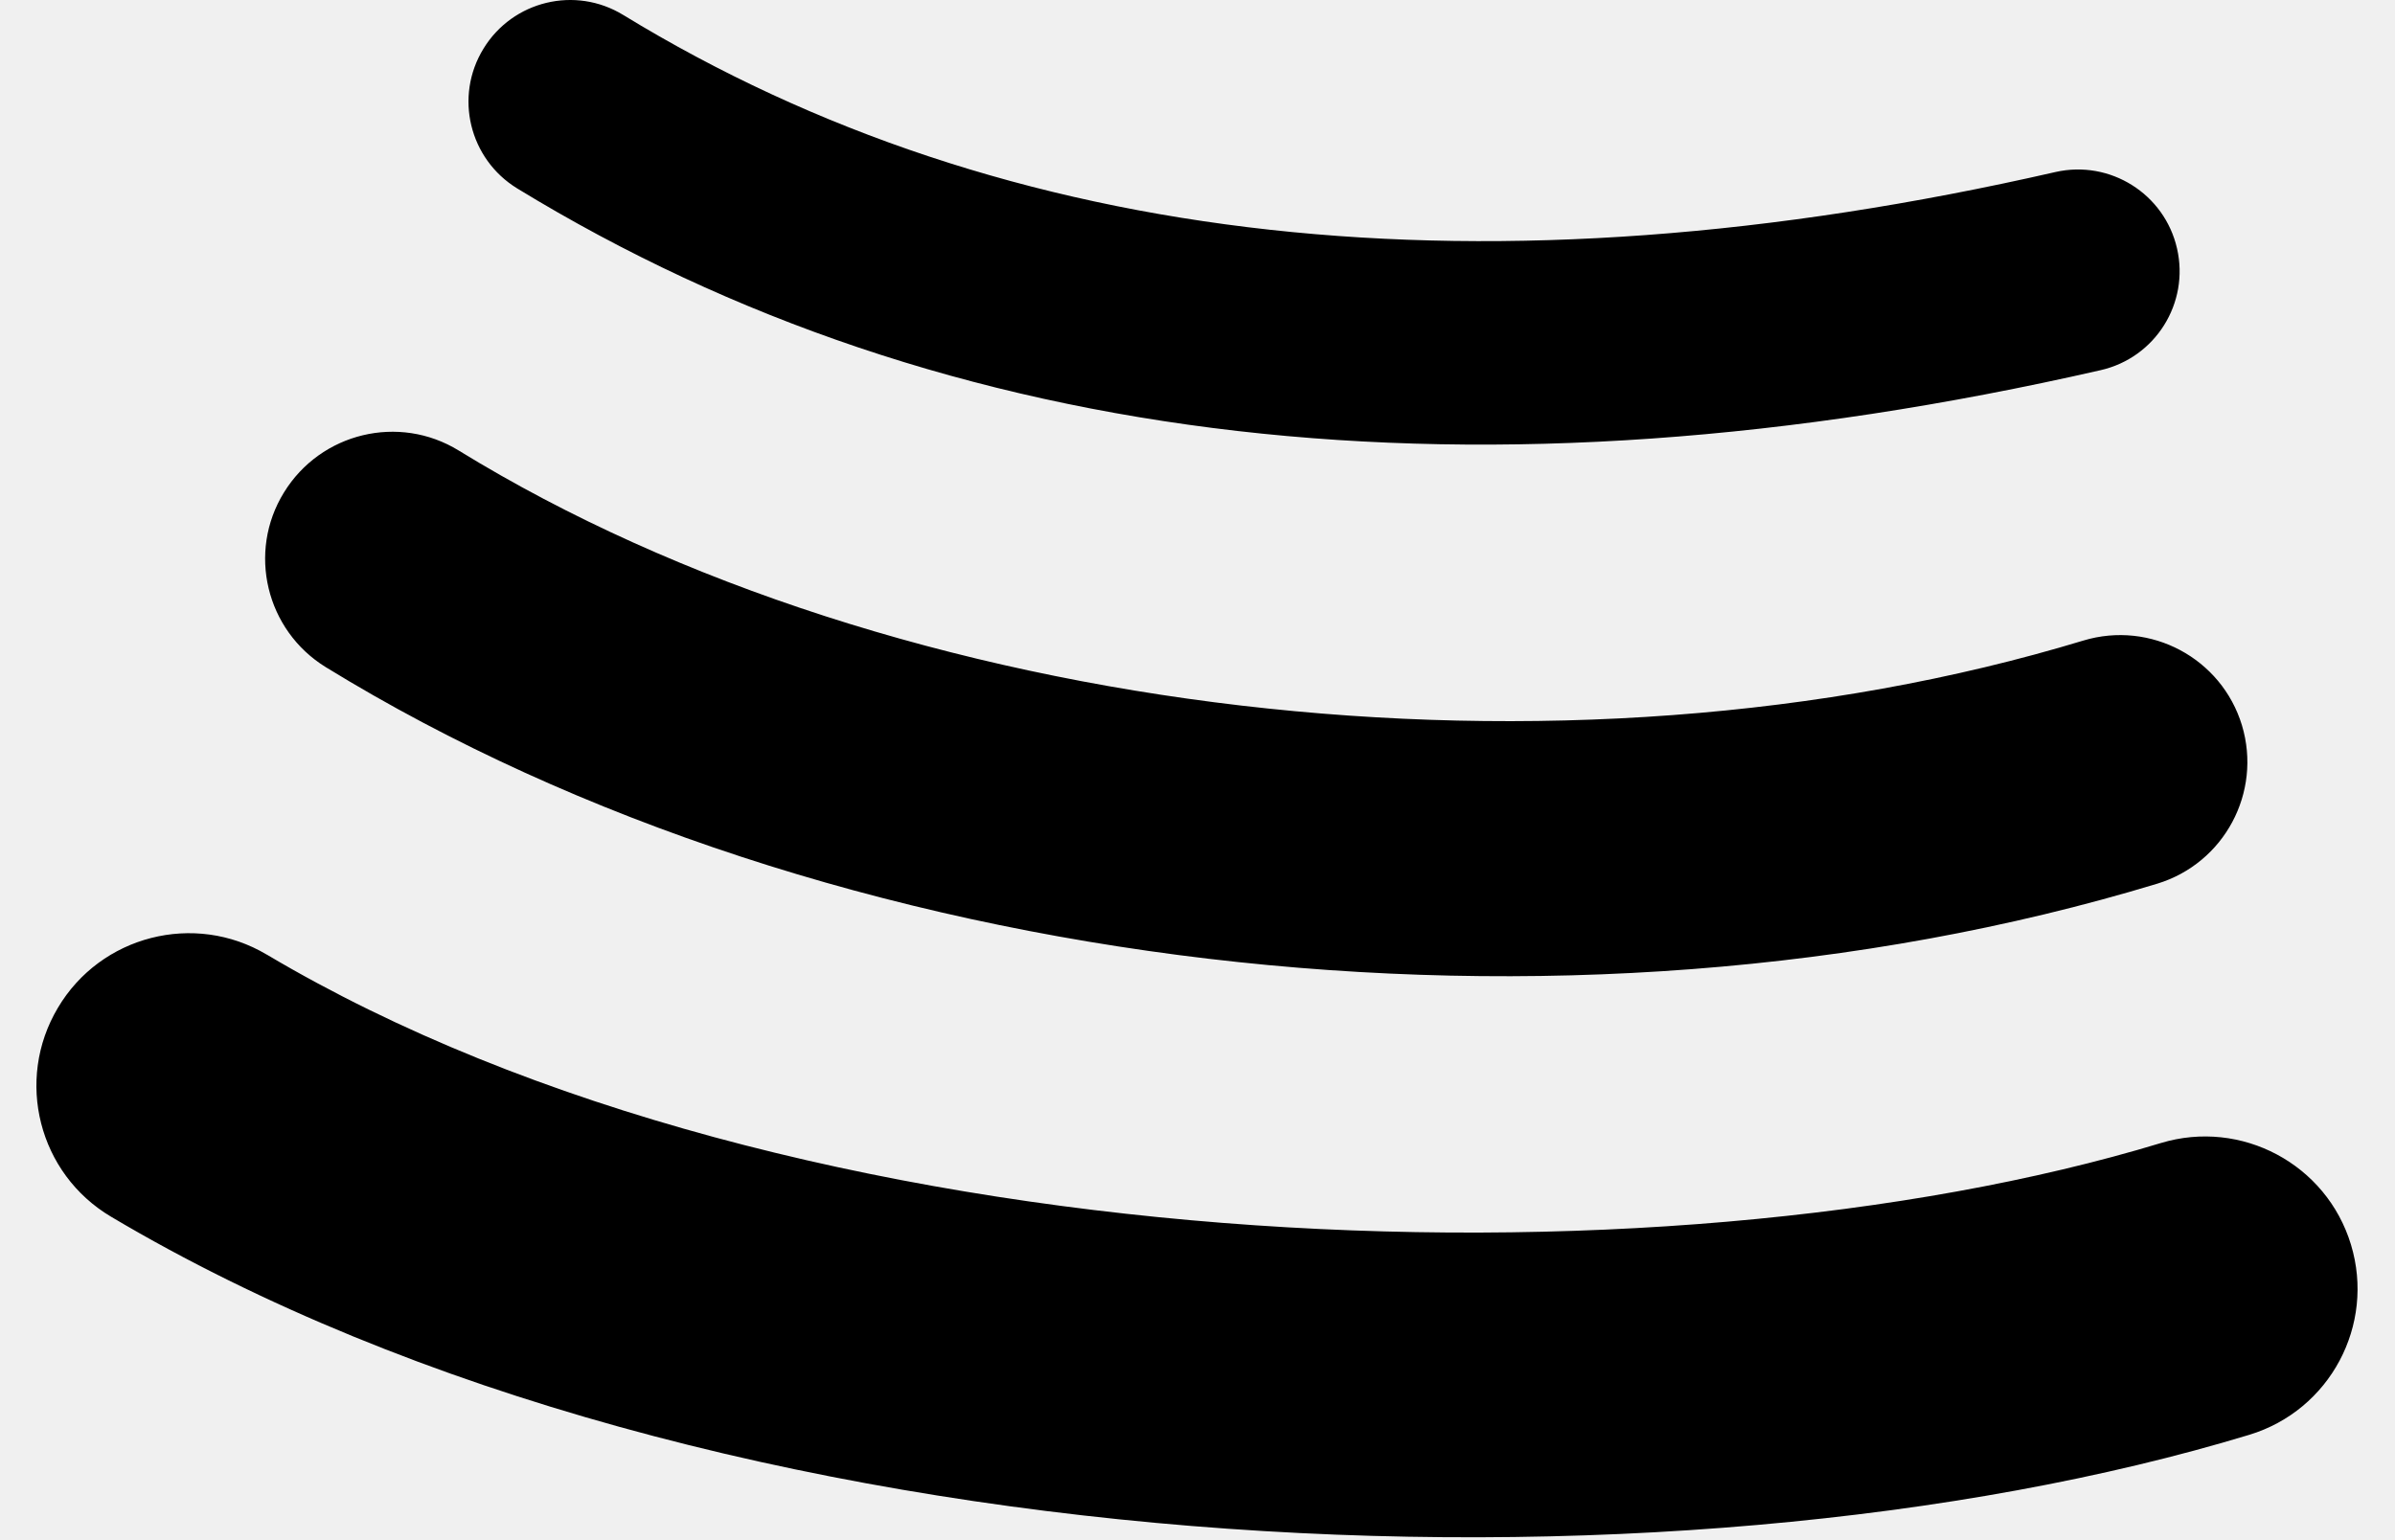
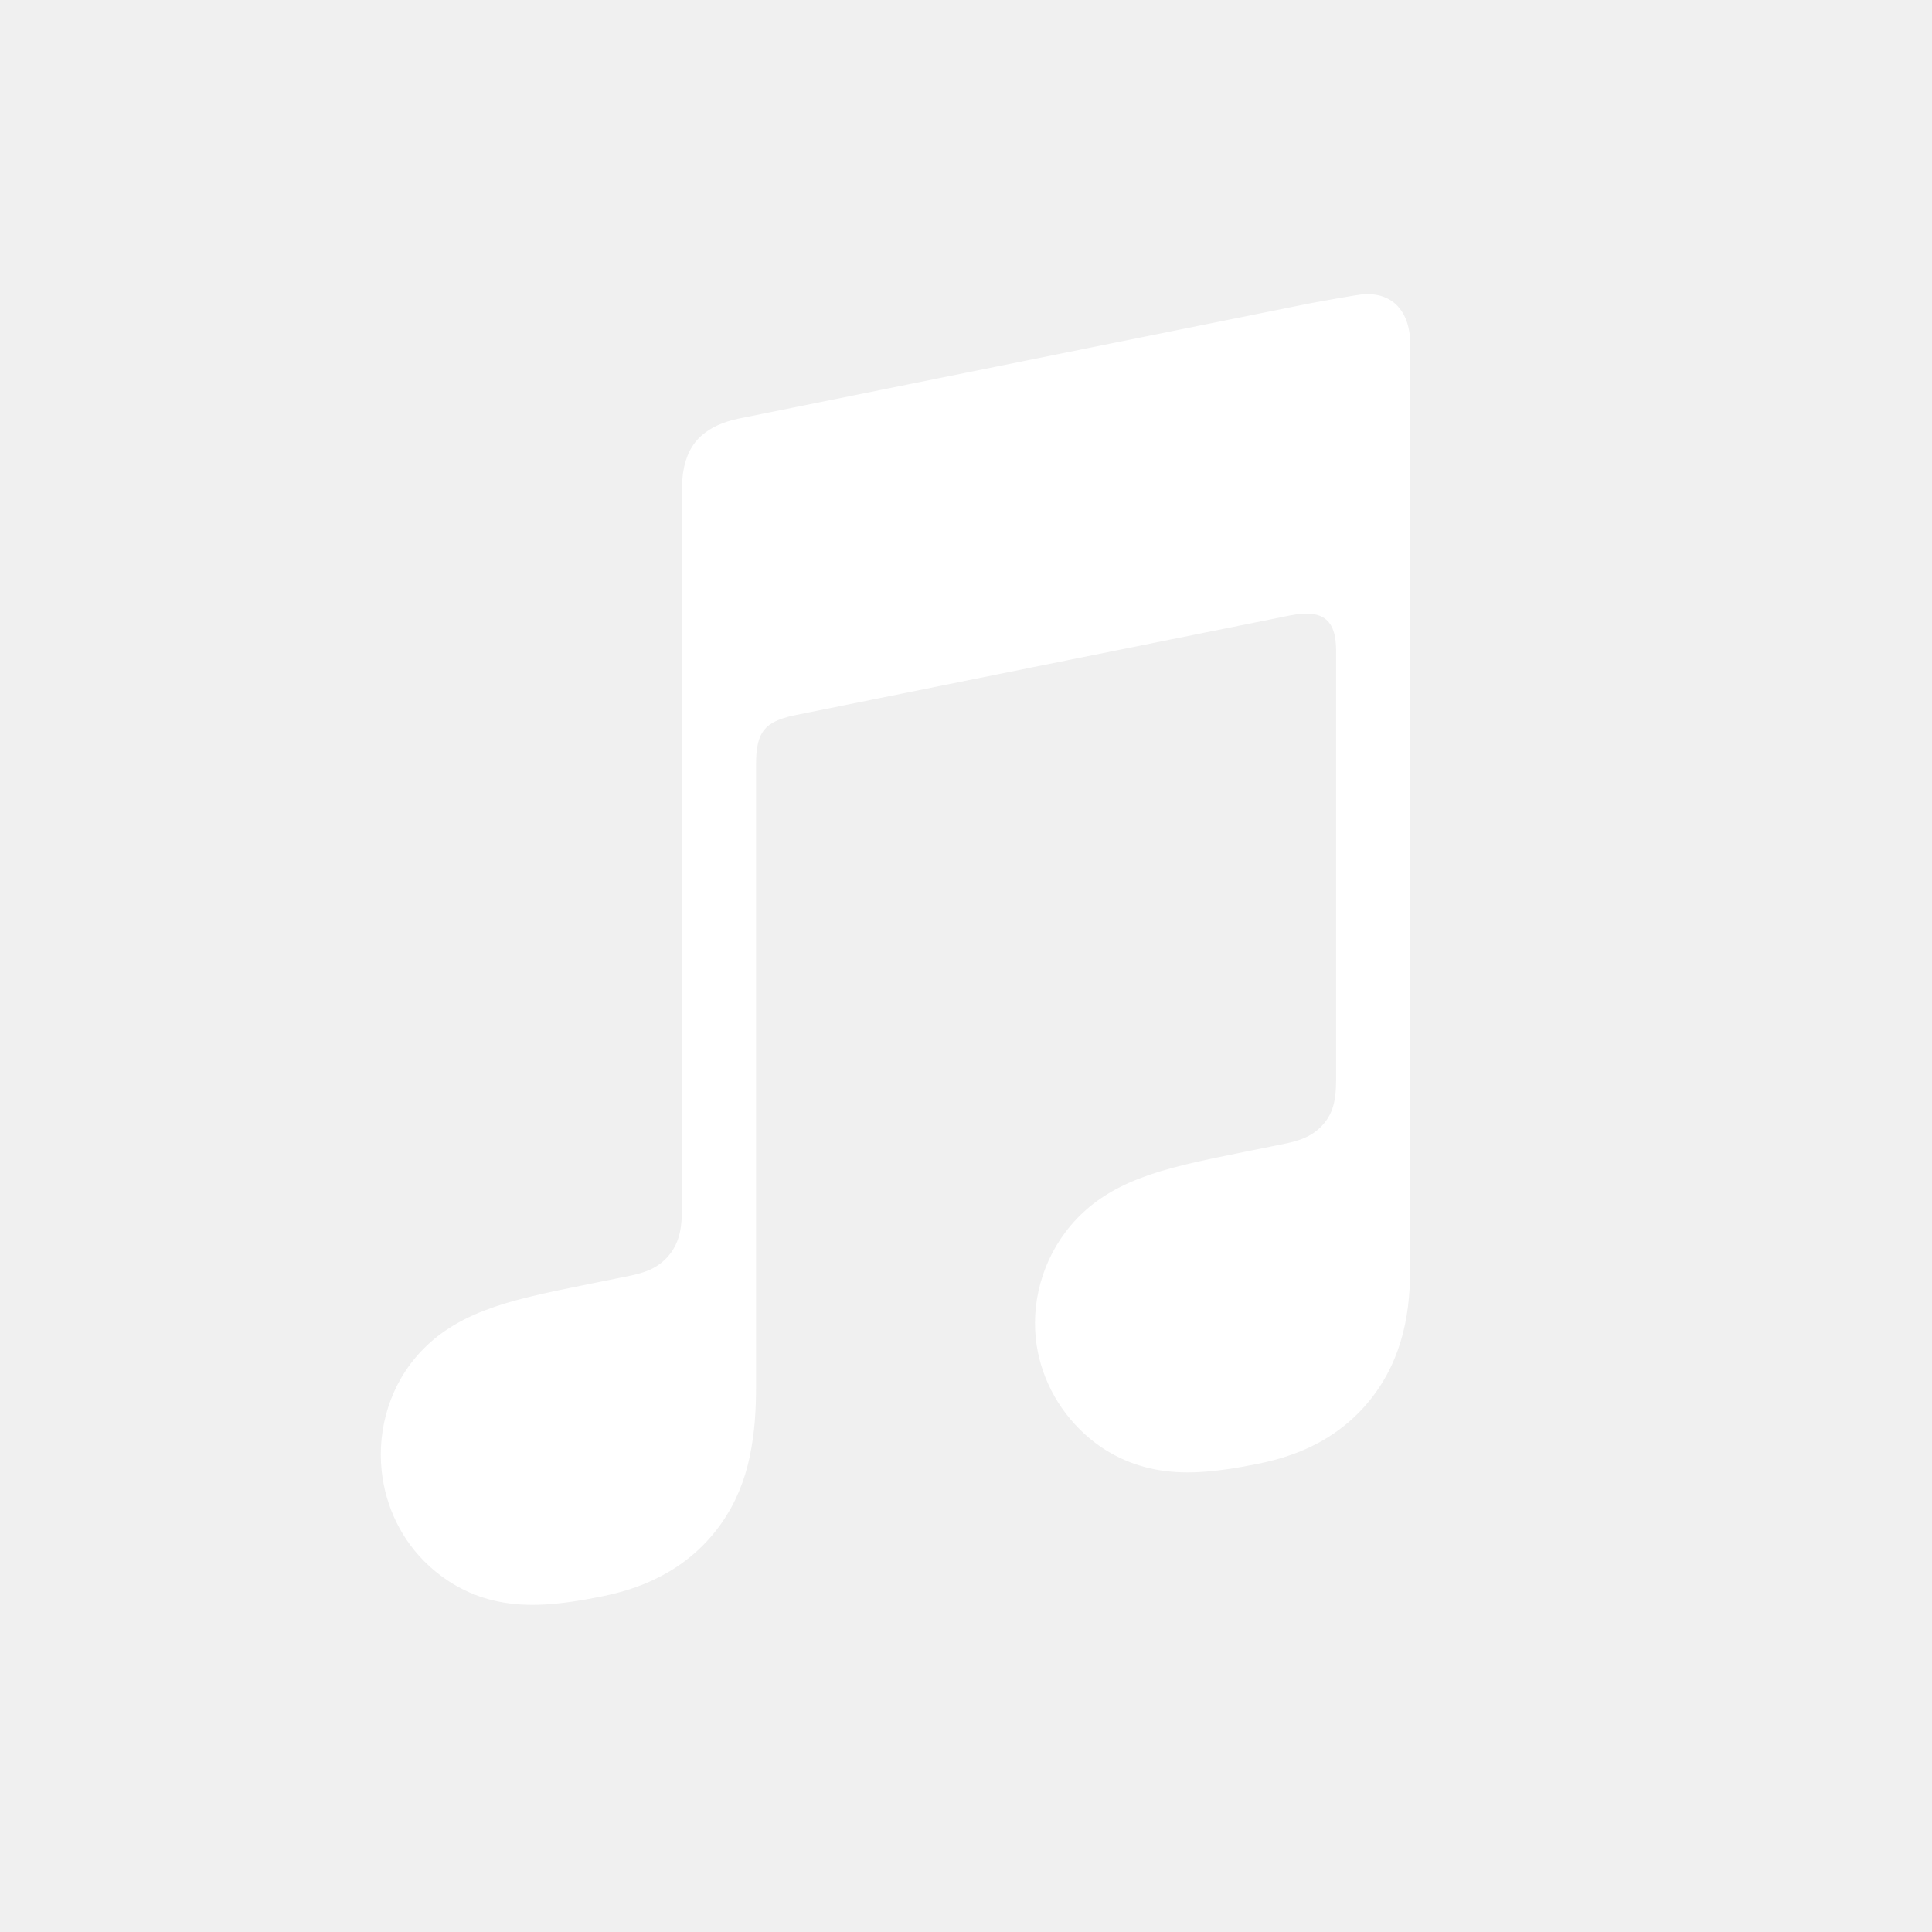
- <svg xmlns="http://www.w3.org/2000/svg" width="28" height="18" viewBox="0 0 730 484" fill="none">
-   <path fill="currentColor" d="M6.737 316.937C20.201 294.159 49.699 286.649 72.403 300.174H72.428C237.603 398.282 510.121 407.302 667.823 359.439C693.147 351.759 719.927 366.055 727.602 391.378C735.276 416.715 720.992 443.477 695.649 451.176C514.618 506.132 213.674 495.514 23.506 382.622C0.679 369.103 -6.788 339.685 6.737 316.937ZM77.814 154.865C89.38 136.046 113.982 130.11 132.77 141.676C270.528 226.369 480.519 250.891 643.46 201.43C664.592 195.047 686.911 206.957 693.324 228.052C699.689 249.184 687.774 271.46 666.679 277.886C480.555 334.36 249.169 307.004 90.971 209.79C72.183 198.224 66.247 173.628 77.814 154.865ZM140.542 15.301C149.722 0.246 169.428 -4.528 184.482 4.713C304.811 78.213 456.29 94.859 634.684 54.101C651.874 50.184 669.01 60.955 672.927 78.152C676.862 95.349 666.134 112.484 648.9 116.401C453.677 161.021 286.219 141.799 151.129 59.242C136.074 50.001 131.301 30.356 140.542 15.301Z" />
+ <svg xmlns="http://www.w3.org/2000/svg" width="24" height="24" viewBox="0 0 361 361" fill="none">
+   <path fill="#FFFFFF" fill-rule="evenodd" clip-rule="evenodd" d="M254.5,55c-0.87,0.08-8.6,1.45-9.53,1.64l-107,21.59l-0.04,0.01c-2.79,0.59-4.98,1.58-6.67,3 c-2.04,1.71-3.17,4.13-3.6,6.95c-0.09,0.6-0.24,1.82-0.24,3.62c0,0,0,109.32,0,133.92c0,3.13-0.25,6.17-2.37,8.76 c-2.12,2.59-4.74,3.37-7.81,3.99c-2.33,0.47-4.66,0.94-6.99,1.41c-8.84,1.78-14.59,2.99-19.8,5.01 c-4.98,1.93-8.71,4.39-11.68,7.51c-5.89,6.17-8.28,14.54-7.46,22.38c0.7,6.69,3.71,13.09,8.88,17.82 c3.49,3.2,7.85,5.63,12.99,6.66c5.33,1.07,11.01,0.7,19.31-0.98c4.42-0.89,8.56-2.28,12.5-4.61c3.9-2.3,7.24-5.37,9.85-9.11 c2.62-3.75,4.31-7.92,5.24-12.35c0.96-4.57,1.19-8.7,1.19-13.26l0-116.15c0-6.22,1.76-7.86,6.78-9.08c0,0,88.94-17.94,93.09-18.75 c5.79-1.11,8.52,0.54,8.52,6.61l0,79.29c0,3.14-0.03,6.32-2.17,8.92c-2.12,2.59-4.74,3.37-7.81,3.99 c-2.33,0.47-4.66,0.94-6.99,1.41c-8.84,1.78-14.59,2.99-19.8,5.01c-4.98,1.93-8.71,4.39-11.68,7.51 c-5.89,6.17-8.49,14.54-7.67,22.38c0.7,6.69,3.92,13.09,9.09,17.82c3.49,3.2,7.85,5.56,12.99,6.6c5.33,1.07,11.01,0.69,19.31-0.98 c4.42-0.89,8.56-2.22,12.5-4.55c3.9-2.3,7.24-5.37,9.85-9.11c2.62-3.75,4.31-7.92,5.24-12.35c0.96-4.57,1-8.7,1-13.26V64.46 C263.54,58.3,260.29,54.5,254.5,55z" />
</svg>
